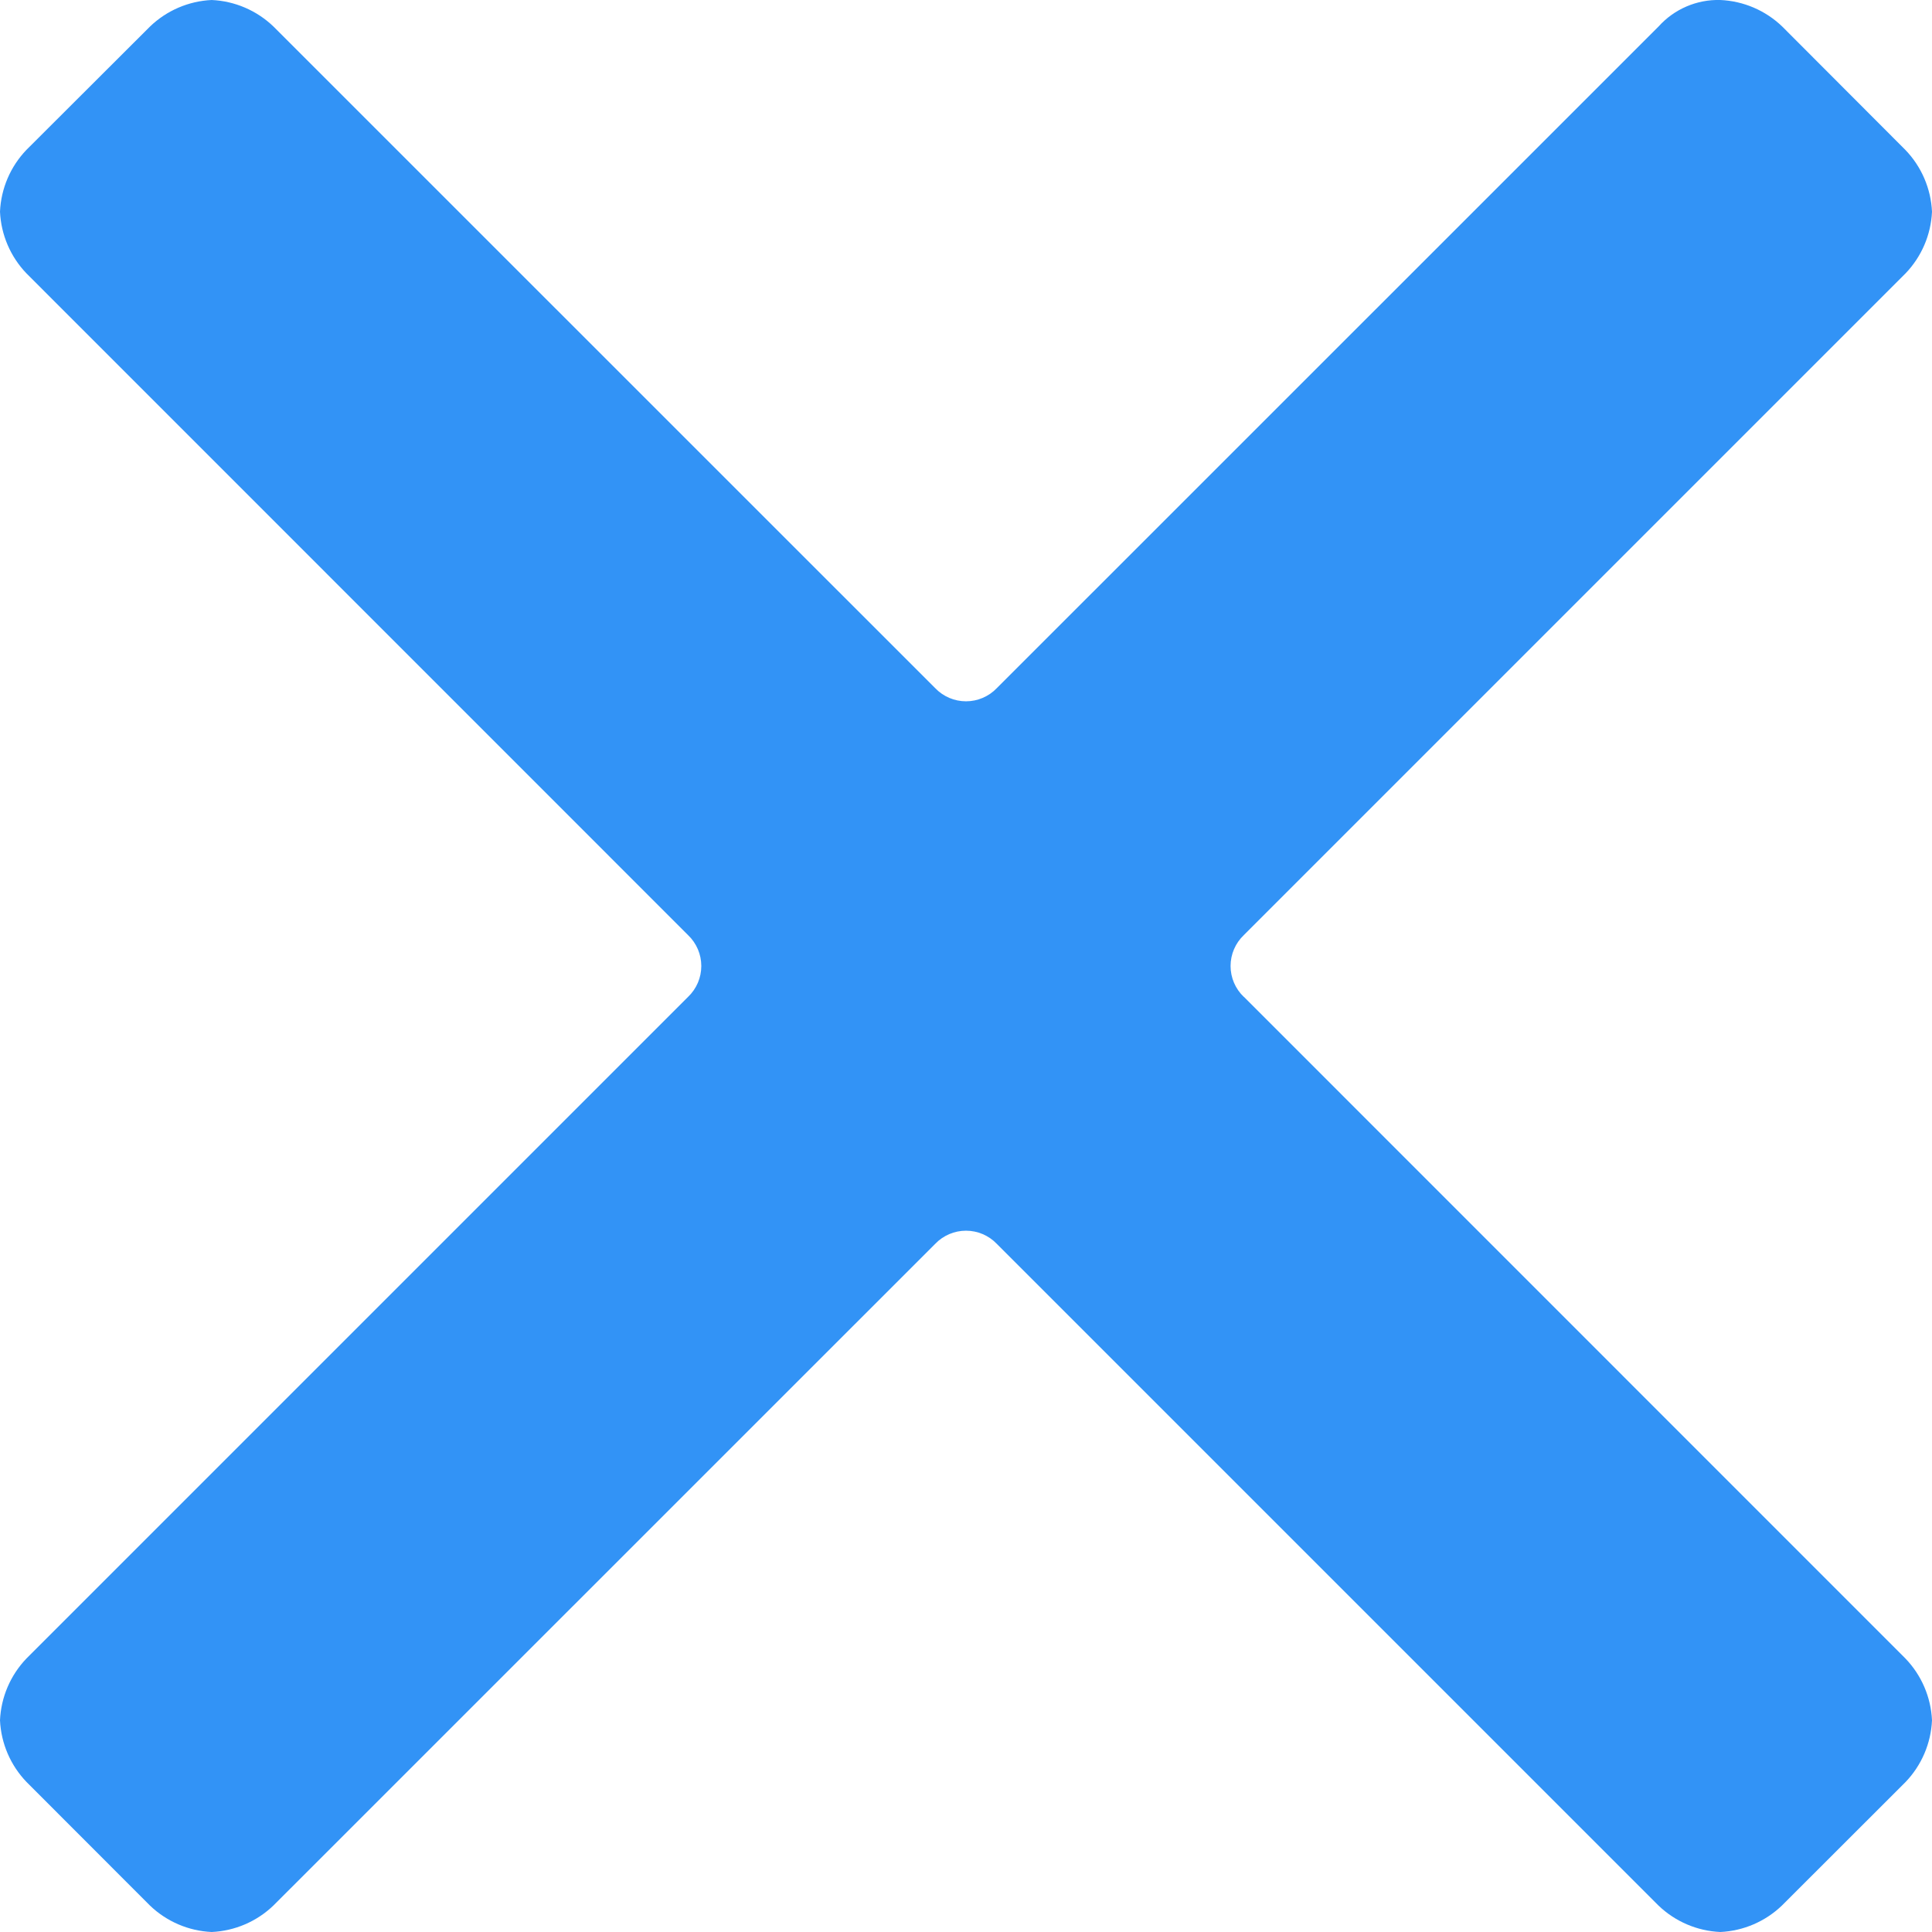
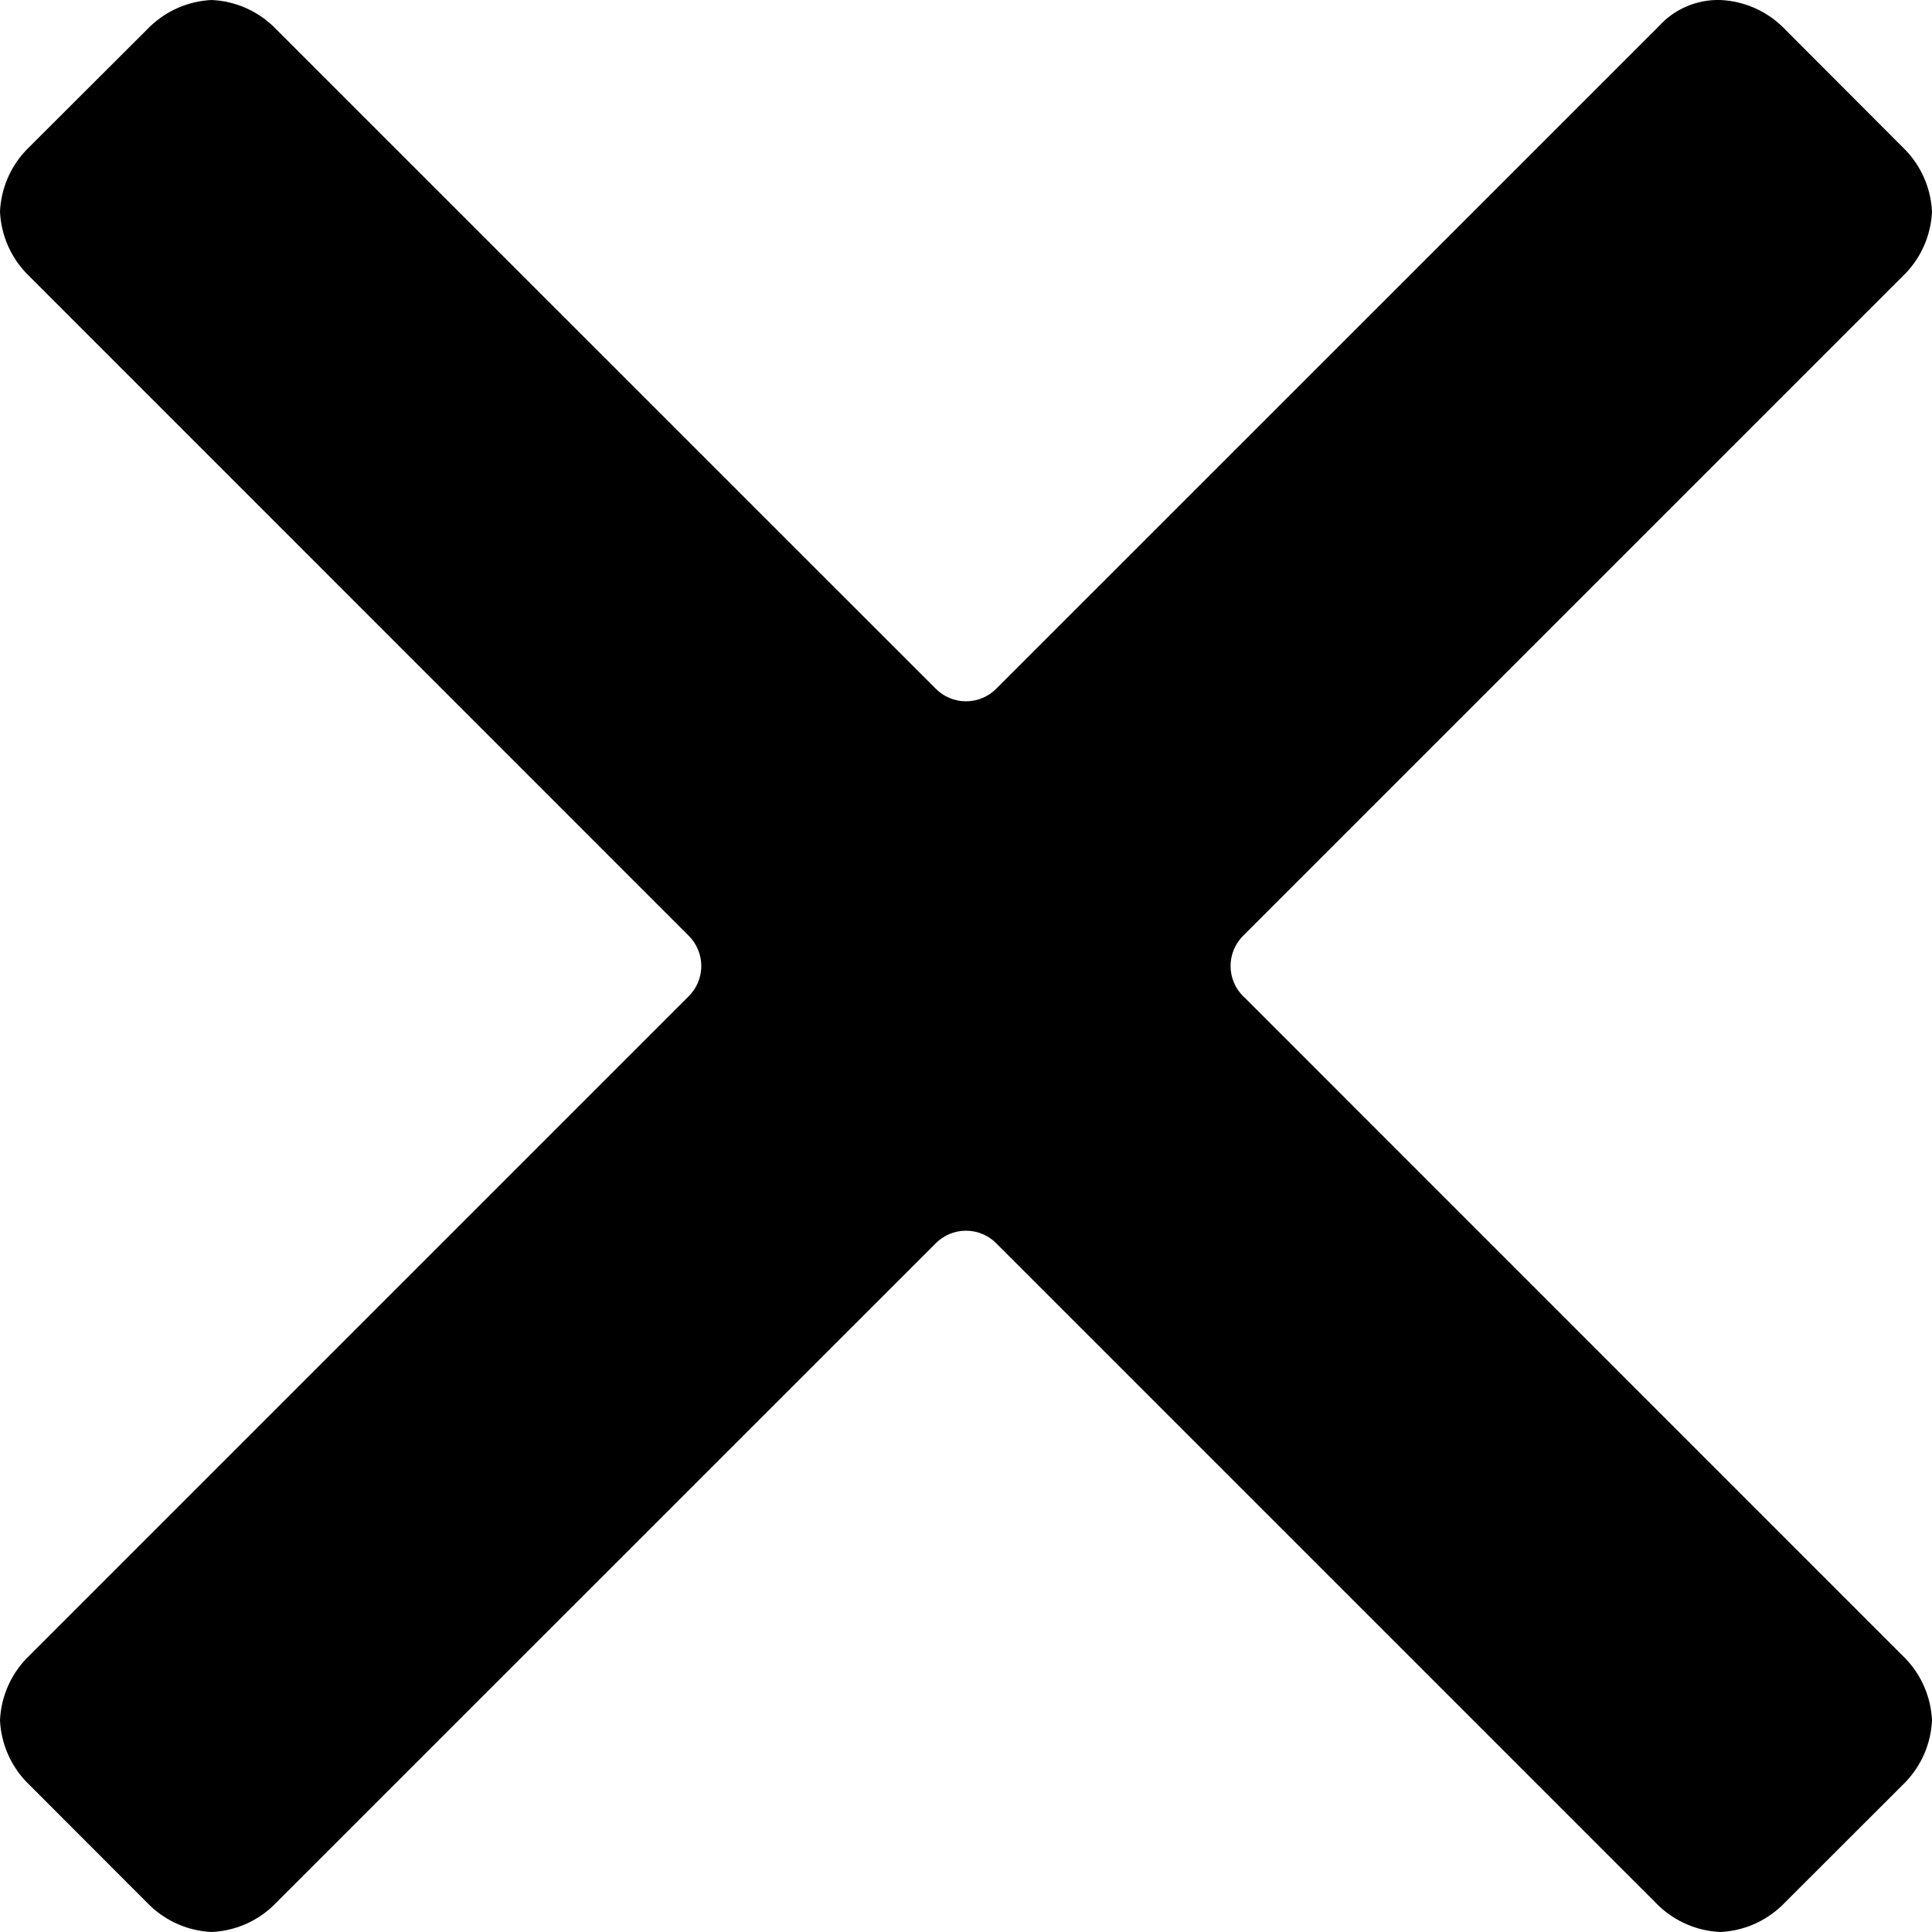
<svg xmlns="http://www.w3.org/2000/svg" width="16" height="16" viewBox="0 0 16 16">
-   <path fill="#3293F6" fill-rule="nonzero" d="M10.301 8.256a.353.353 0 0 1 0-.512l5.48-5.48a.79.79 0 0 0 .219-.51.79.79 0 0 0-.22-.512L14.759.219A.79.79 0 0 0 14.247 0a.663.663 0 0 0-.512.22l-5.48 5.479a.353.353 0 0 1-.51 0L2.264.219A.79.79 0 0 0 1.753 0a.79.79 0 0 0-.511.22L.219 1.241A.79.79 0 0 0 0 1.753a.79.79 0 0 0 .22.512l5.479 5.48a.353.353 0 0 1 0 .51l-5.48 5.48a.79.79 0 0 0-.219.512.79.79 0 0 0 .22.511l1.022 1.023a.79.79 0 0 0 .511.219.79.79 0 0 0 .512-.22l5.48-5.479a.353.353 0 0 1 .51 0l5.48 5.48a.79.79 0 0 0 .512.219.79.79 0 0 0 .511-.22l1.023-1.022a.79.79 0 0 0 .219-.511.79.79 0 0 0-.22-.512l-5.479-5.48z" />
+   <path fill-rule="nonzero" d="M10.301 8.256a.353.353 0 0 1 0-.512l5.48-5.48a.79.79 0 0 0 .219-.51.79.79 0 0 0-.22-.512L14.759.219A.79.79 0 0 0 14.247 0a.663.663 0 0 0-.512.22l-5.48 5.479a.353.353 0 0 1-.51 0L2.264.219A.79.79 0 0 0 1.753 0a.79.79 0 0 0-.511.22L.219 1.241A.79.79 0 0 0 0 1.753a.79.79 0 0 0 .22.512l5.479 5.48a.353.353 0 0 1 0 .51l-5.48 5.48a.79.79 0 0 0-.219.512.79.79 0 0 0 .22.511l1.022 1.023a.79.79 0 0 0 .511.219.79.79 0 0 0 .512-.22l5.48-5.479a.353.353 0 0 1 .51 0l5.48 5.48a.79.79 0 0 0 .512.219.79.79 0 0 0 .511-.22l1.023-1.022a.79.79 0 0 0 .219-.511.79.79 0 0 0-.22-.512l-5.479-5.48z" />
</svg>
